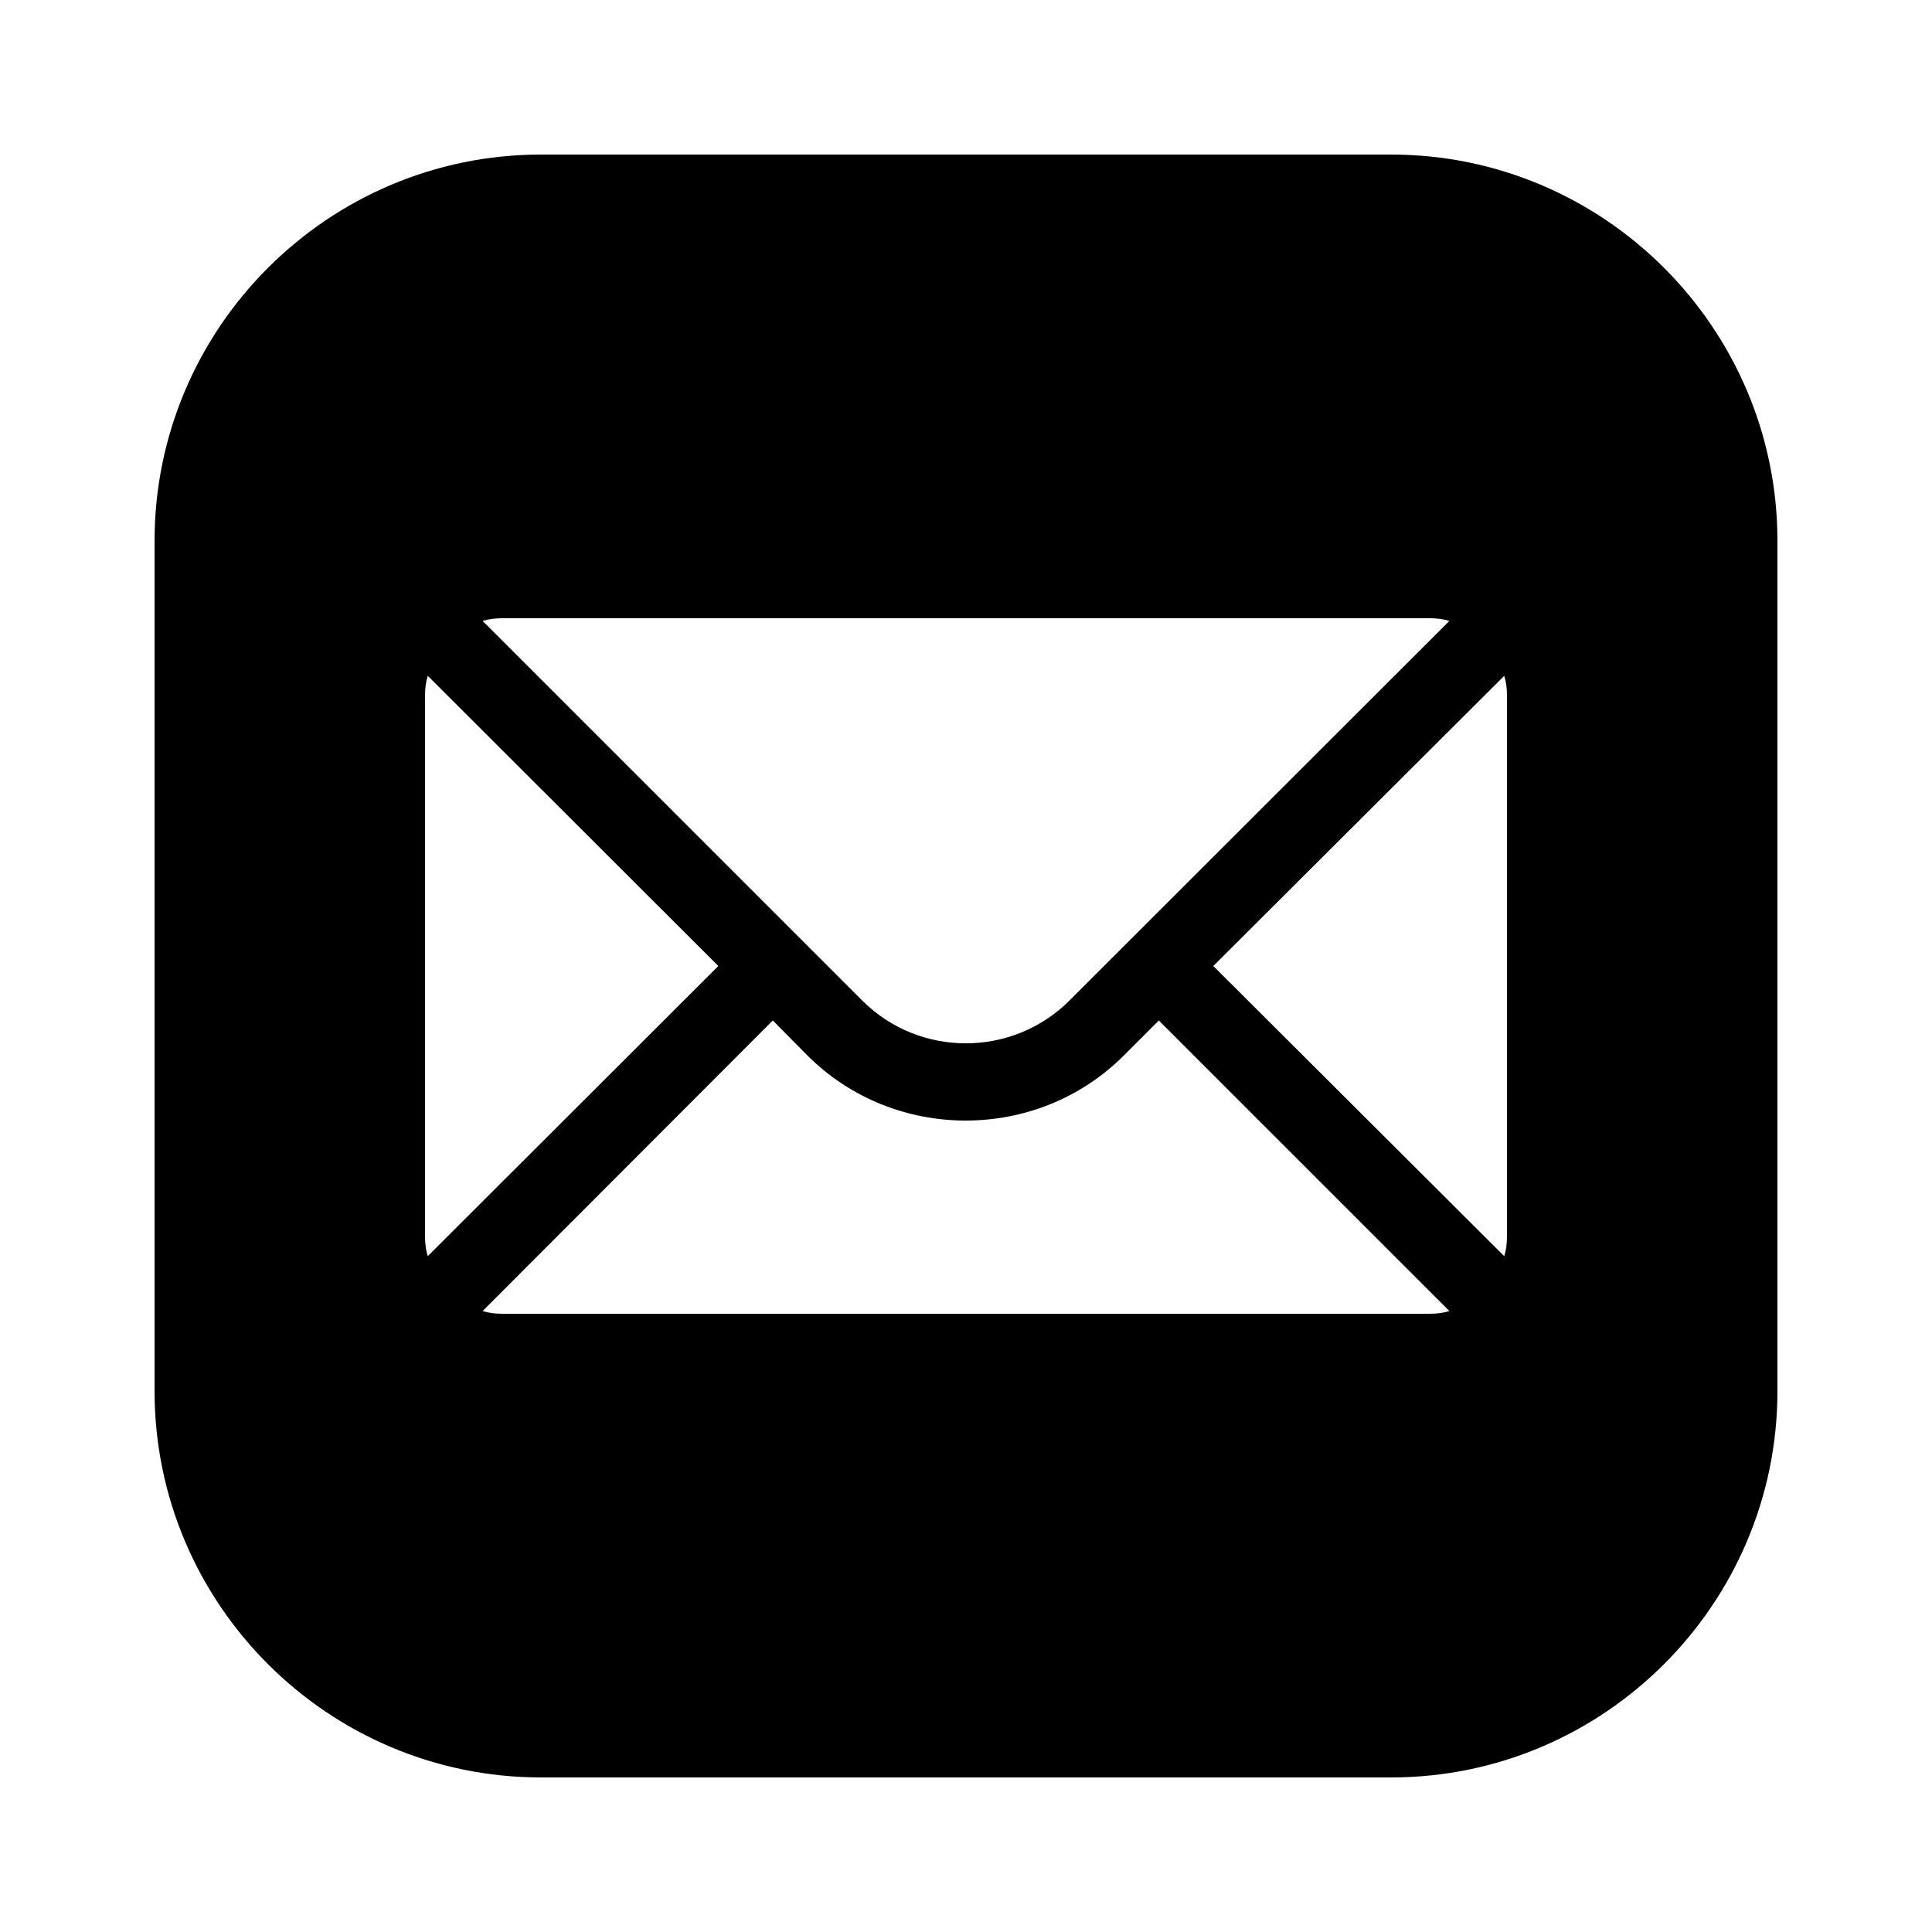
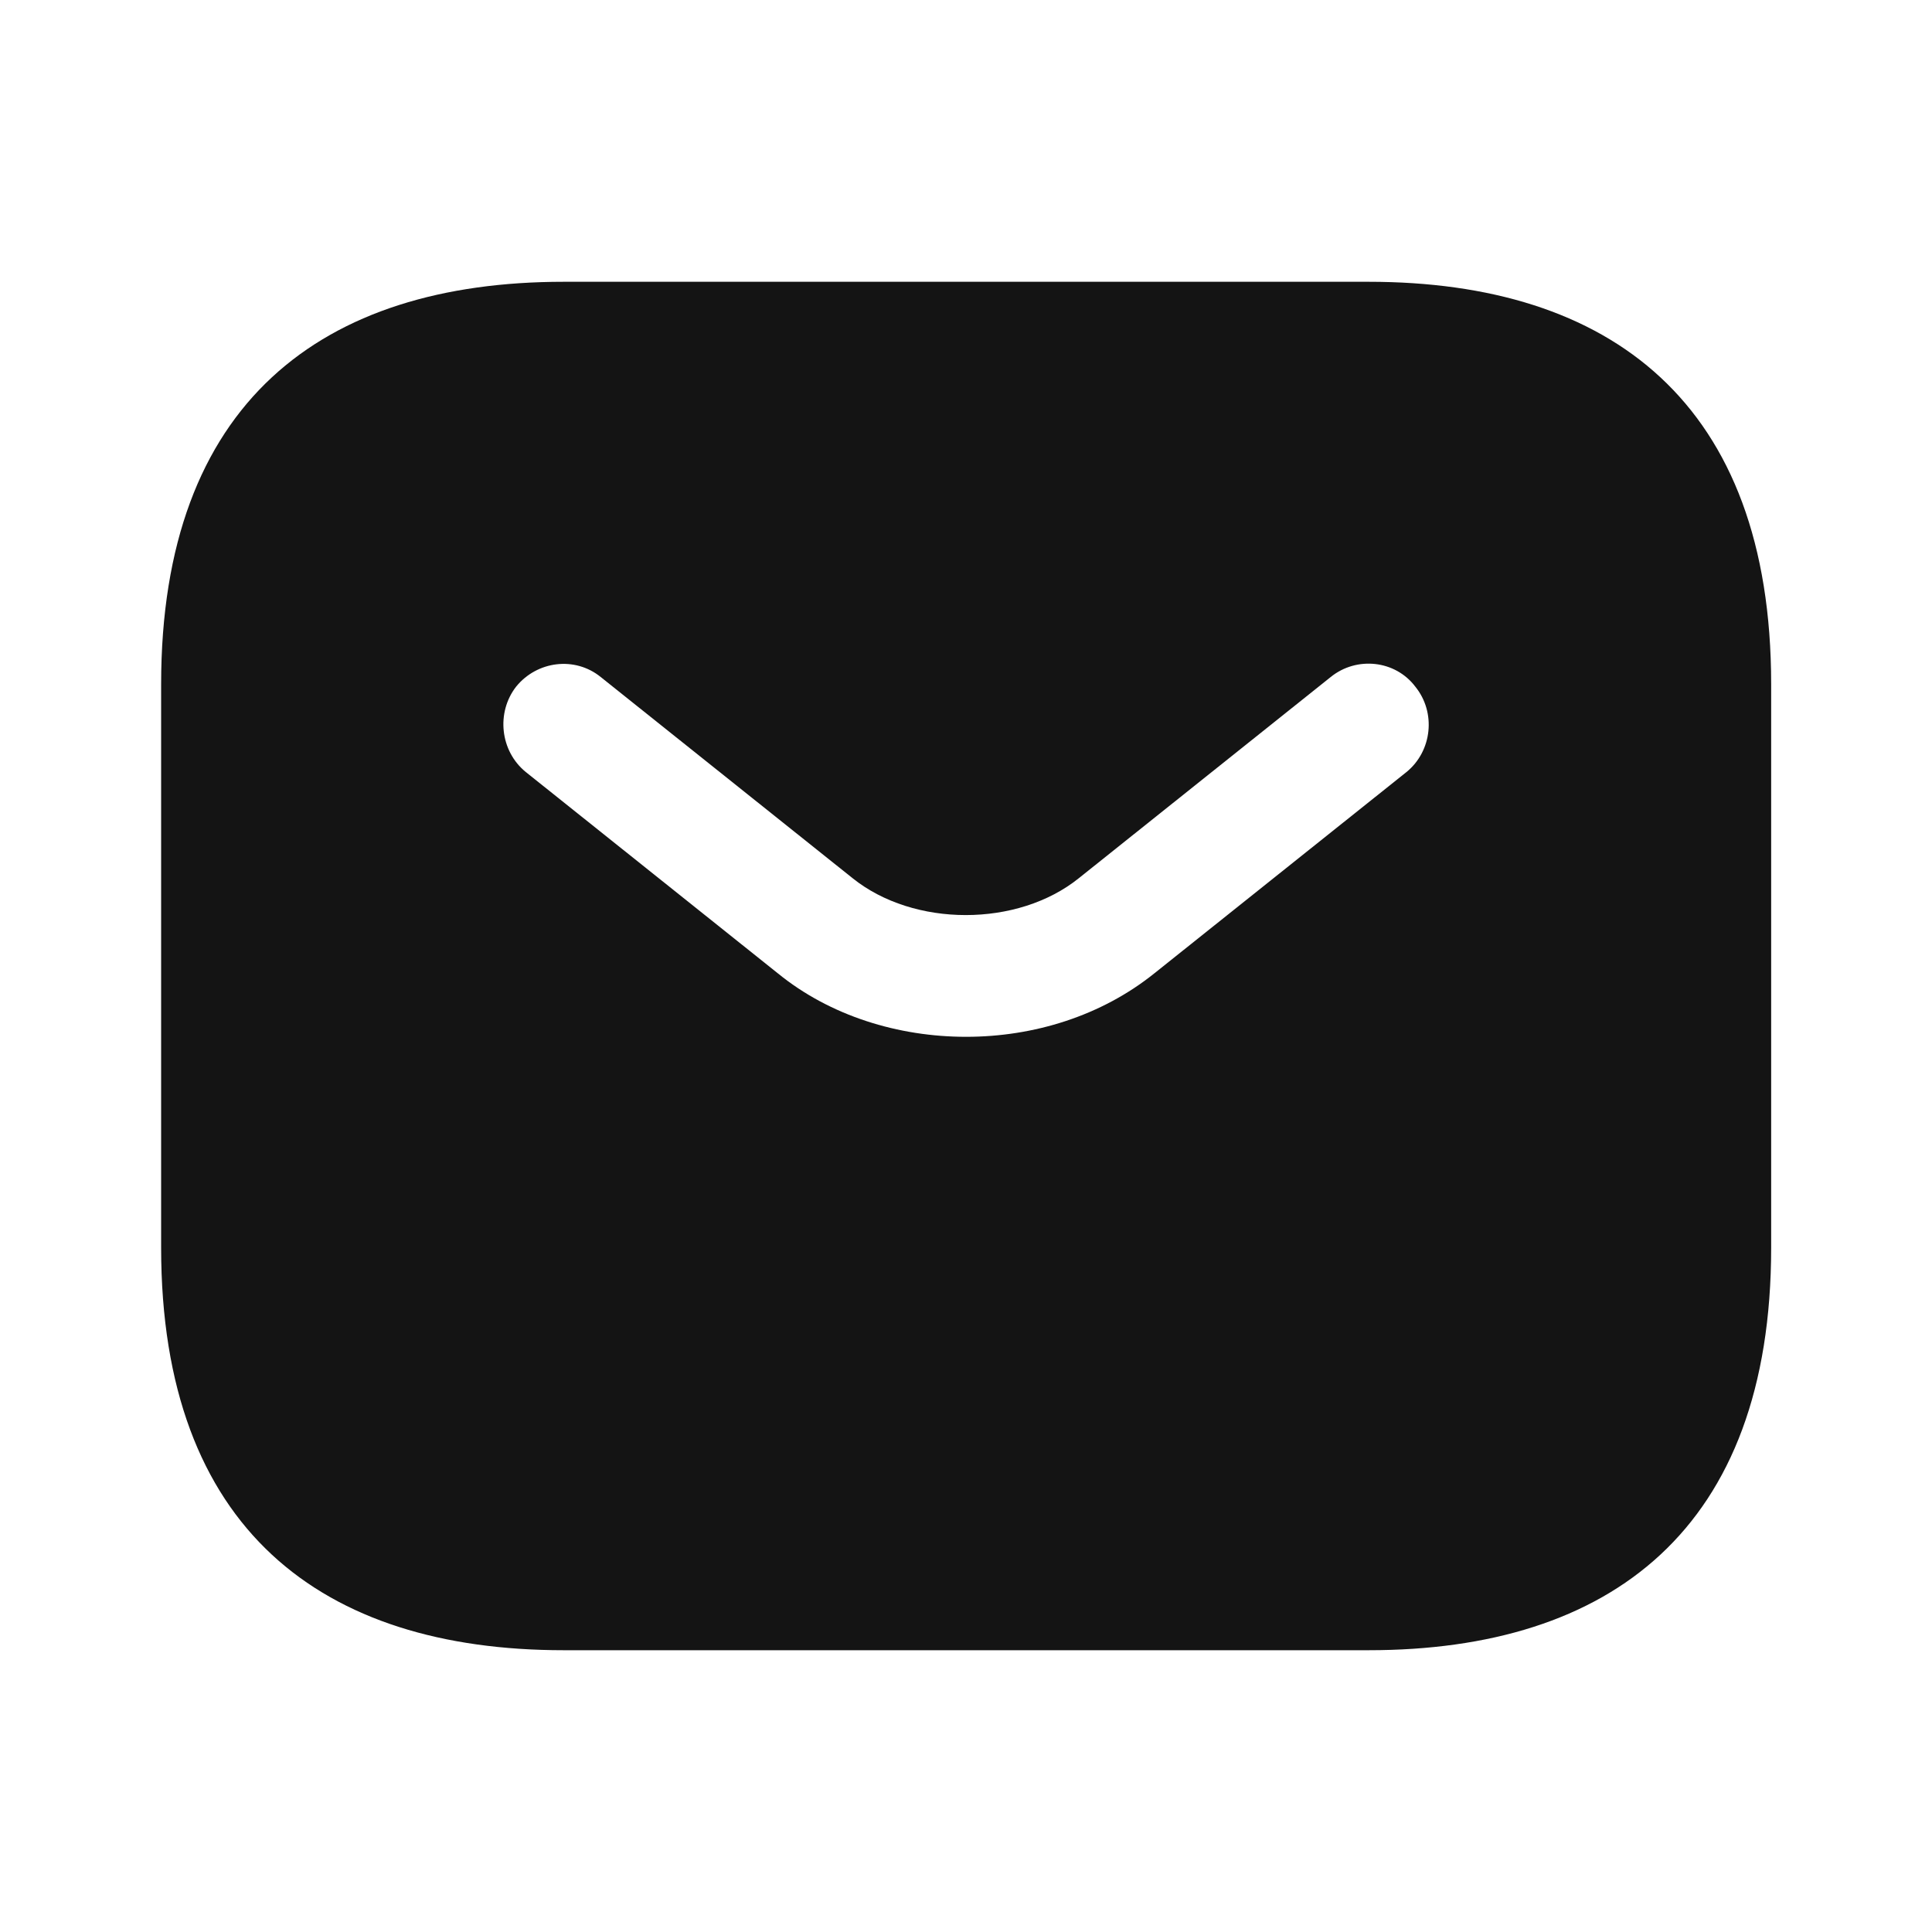
- <svg xmlns="http://www.w3.org/2000/svg" viewBox="0 0 50 50" width="50px" height="50px">
-   <path d="M 14 4 C 8.489 4 4 8.489 4 14 L 4 36 C 4 41.511 8.489 46 14 46 L 36 46 C 41.511 46 46 41.511 46 36 L 46 14 C 46 8.489 41.511 4 36 4 L 14 4 z M 13 16 L 37 16 C 37.18 16 37.35 16.02 37.51 16.07 L 27.68 25.891 C 26.2 27.371 23.791 27.371 22.311 25.891 L 12.49 16.07 C 12.65 16.02 12.82 16 13 16 z M 11.07 17.49 L 18.59 25 L 11.07 32.51 C 11.02 32.35 11 32.18 11 32 L 11 18 C 11 17.82 11.02 17.65 11.07 17.49 z M 38.93 17.49 C 38.98 17.65 39 17.82 39 18 L 39 32 C 39 32.18 38.98 32.35 38.93 32.51 L 31.4 25 L 38.93 17.49 z M 20 26.41 L 20.891 27.311 C 22.021 28.441 23.51 29 24.99 29 C 26.48 29 27.96 28.441 29.09 27.311 L 29.99 26.41 L 37.51 33.93 C 37.35 33.98 37.18 34 37 34 L 13 34 C 12.82 34 12.65 33.98 12.49 33.93 L 20 26.41 z" />
+ <svg xmlns="http://www.w3.org/2000/svg" width="20" height="20" viewBox="0 0 20 20" fill="none">
+   <path d="M14.168 2.917H5.835C3.335 2.917 1.668 4.167 1.668 7.083V12.916C1.668 15.833 3.335 17.083 5.835 17.083H14.168C16.668 17.083 18.335 15.833 18.335 12.916V7.083C18.335 4.167 16.668 2.917 14.168 2.917ZM14.56 7.992L11.951 10.075C11.401 10.517 10.701 10.733 10.001 10.733C9.301 10.733 8.593 10.517 8.051 10.075L5.443 7.992C5.176 7.775 5.135 7.375 5.343 7.108C5.56 6.841 5.951 6.792 6.218 7.008L8.826 9.091C9.46 9.6 10.535 9.6 11.168 9.091L13.776 7.008C14.043 6.792 14.443 6.833 14.651 7.108C14.868 7.375 14.826 7.775 14.56 7.992Z" fill="#141414" />
</svg>
